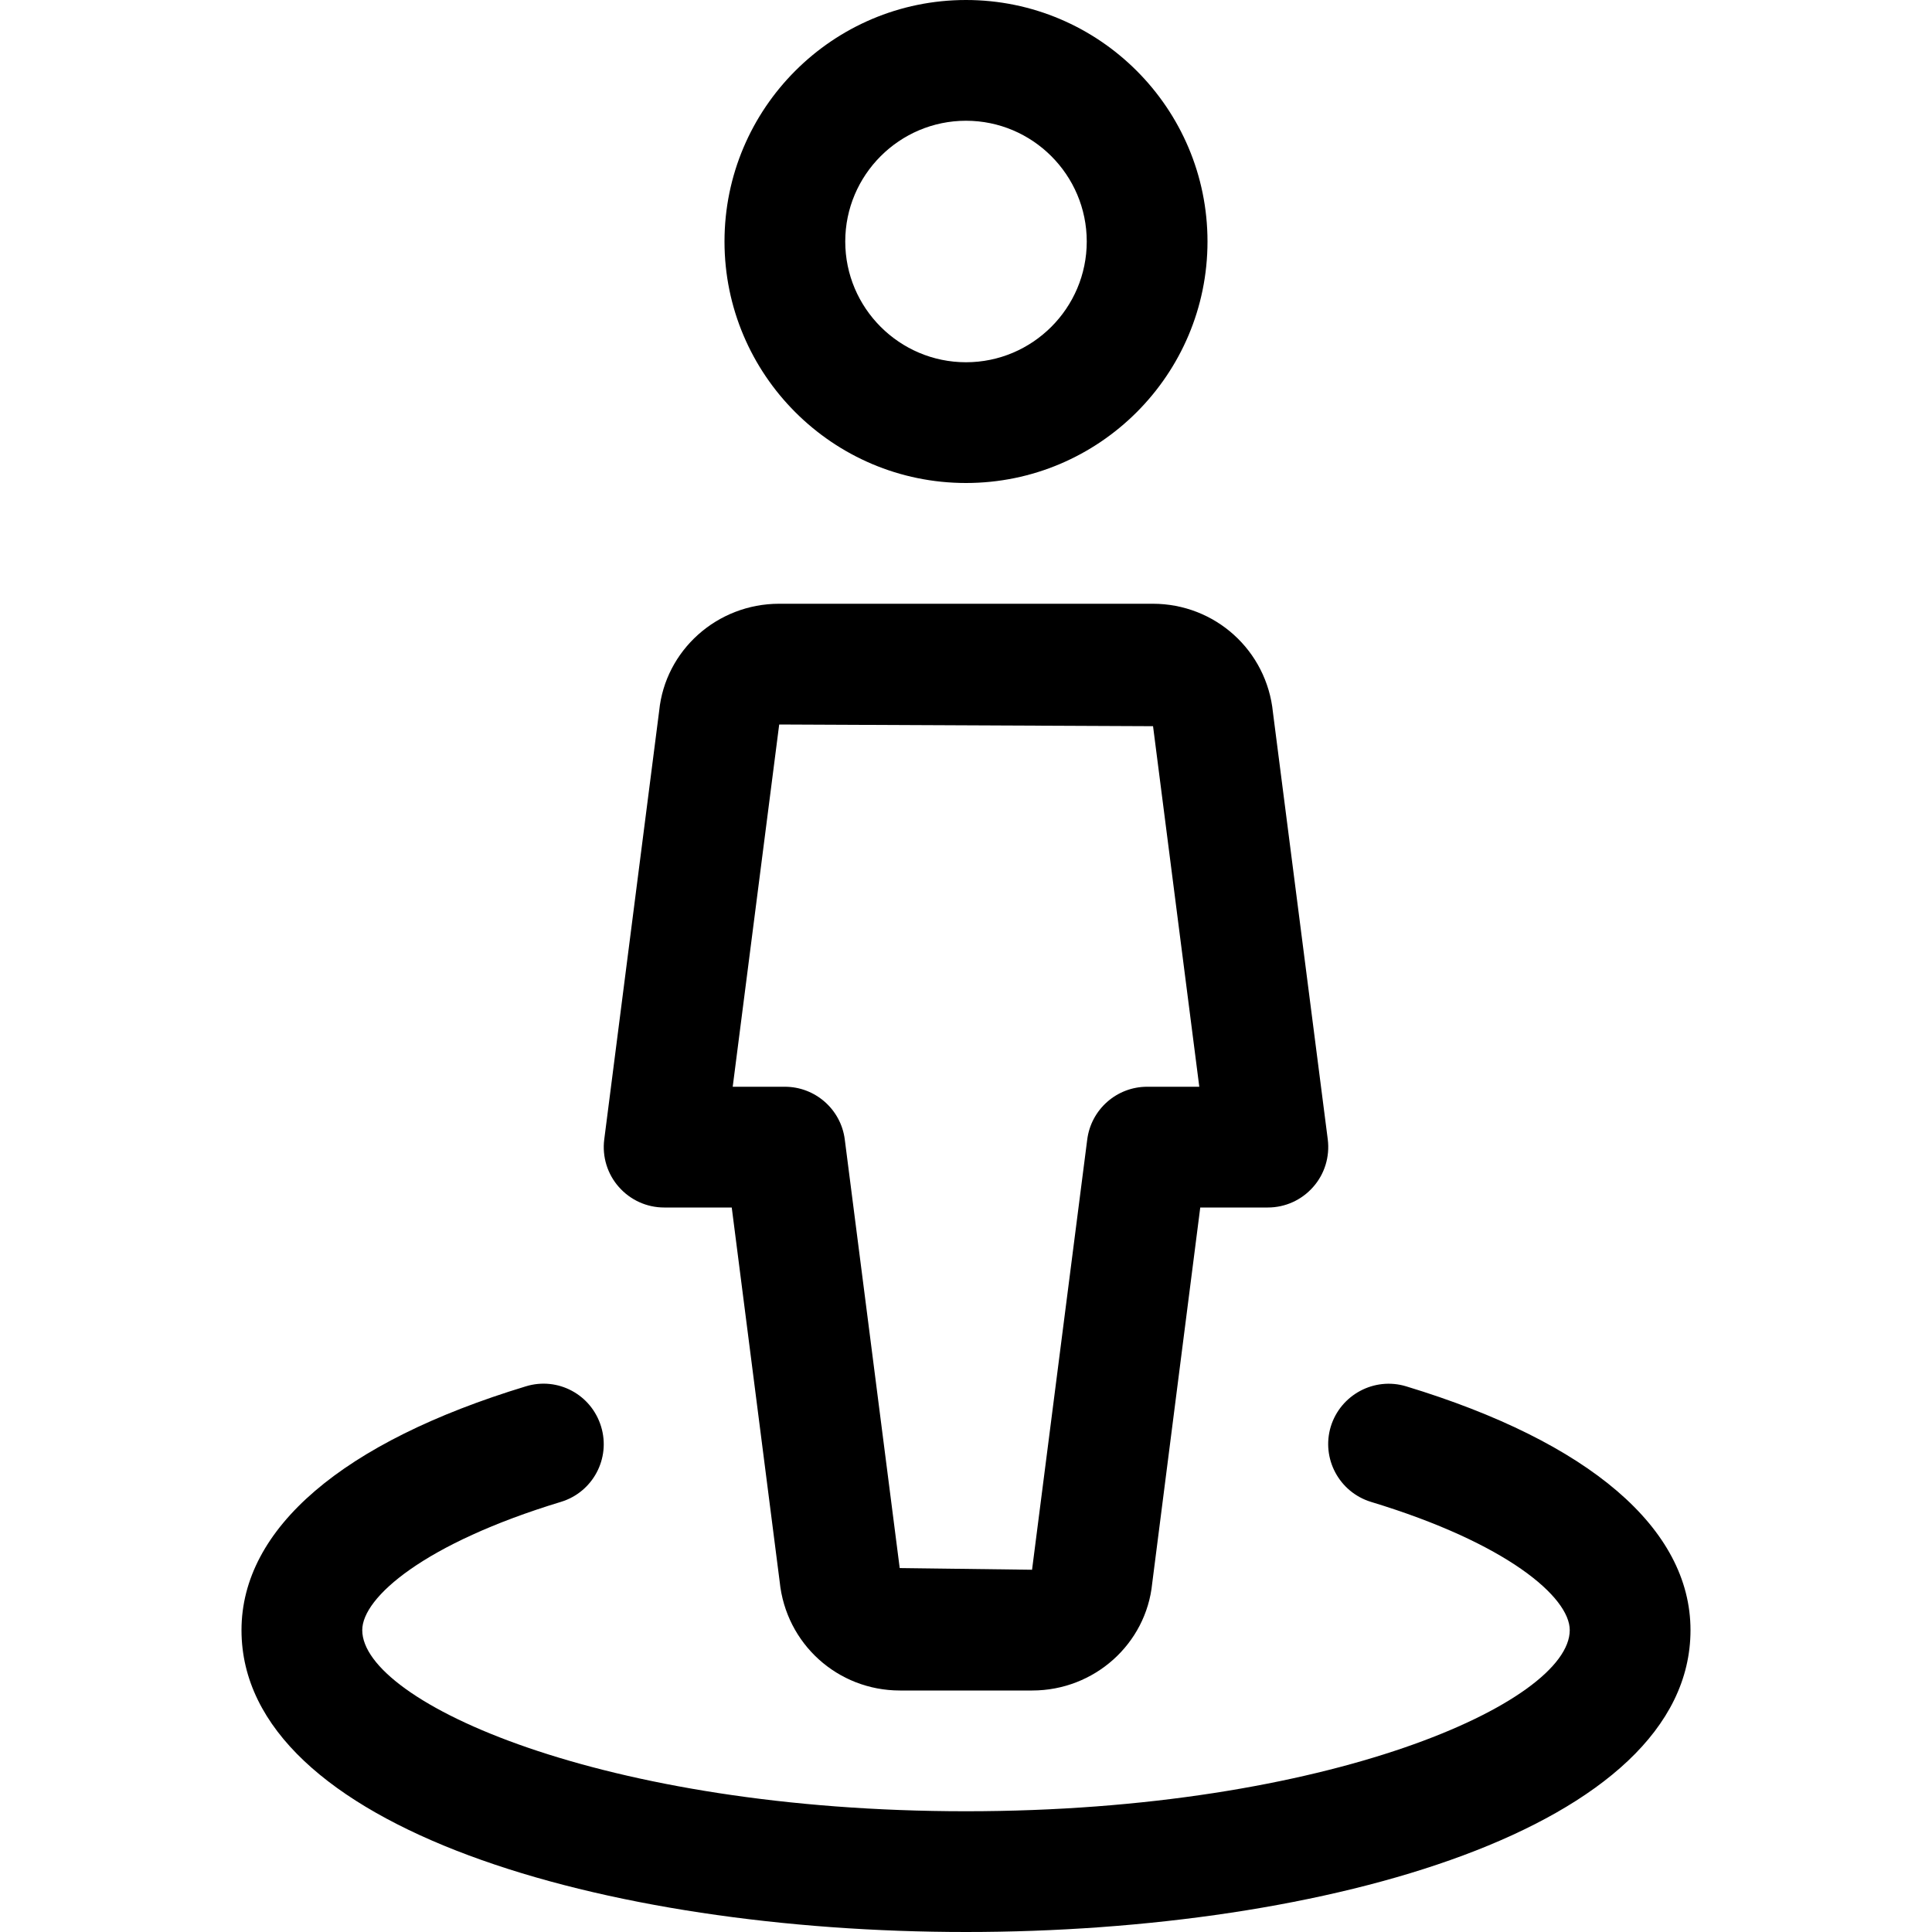
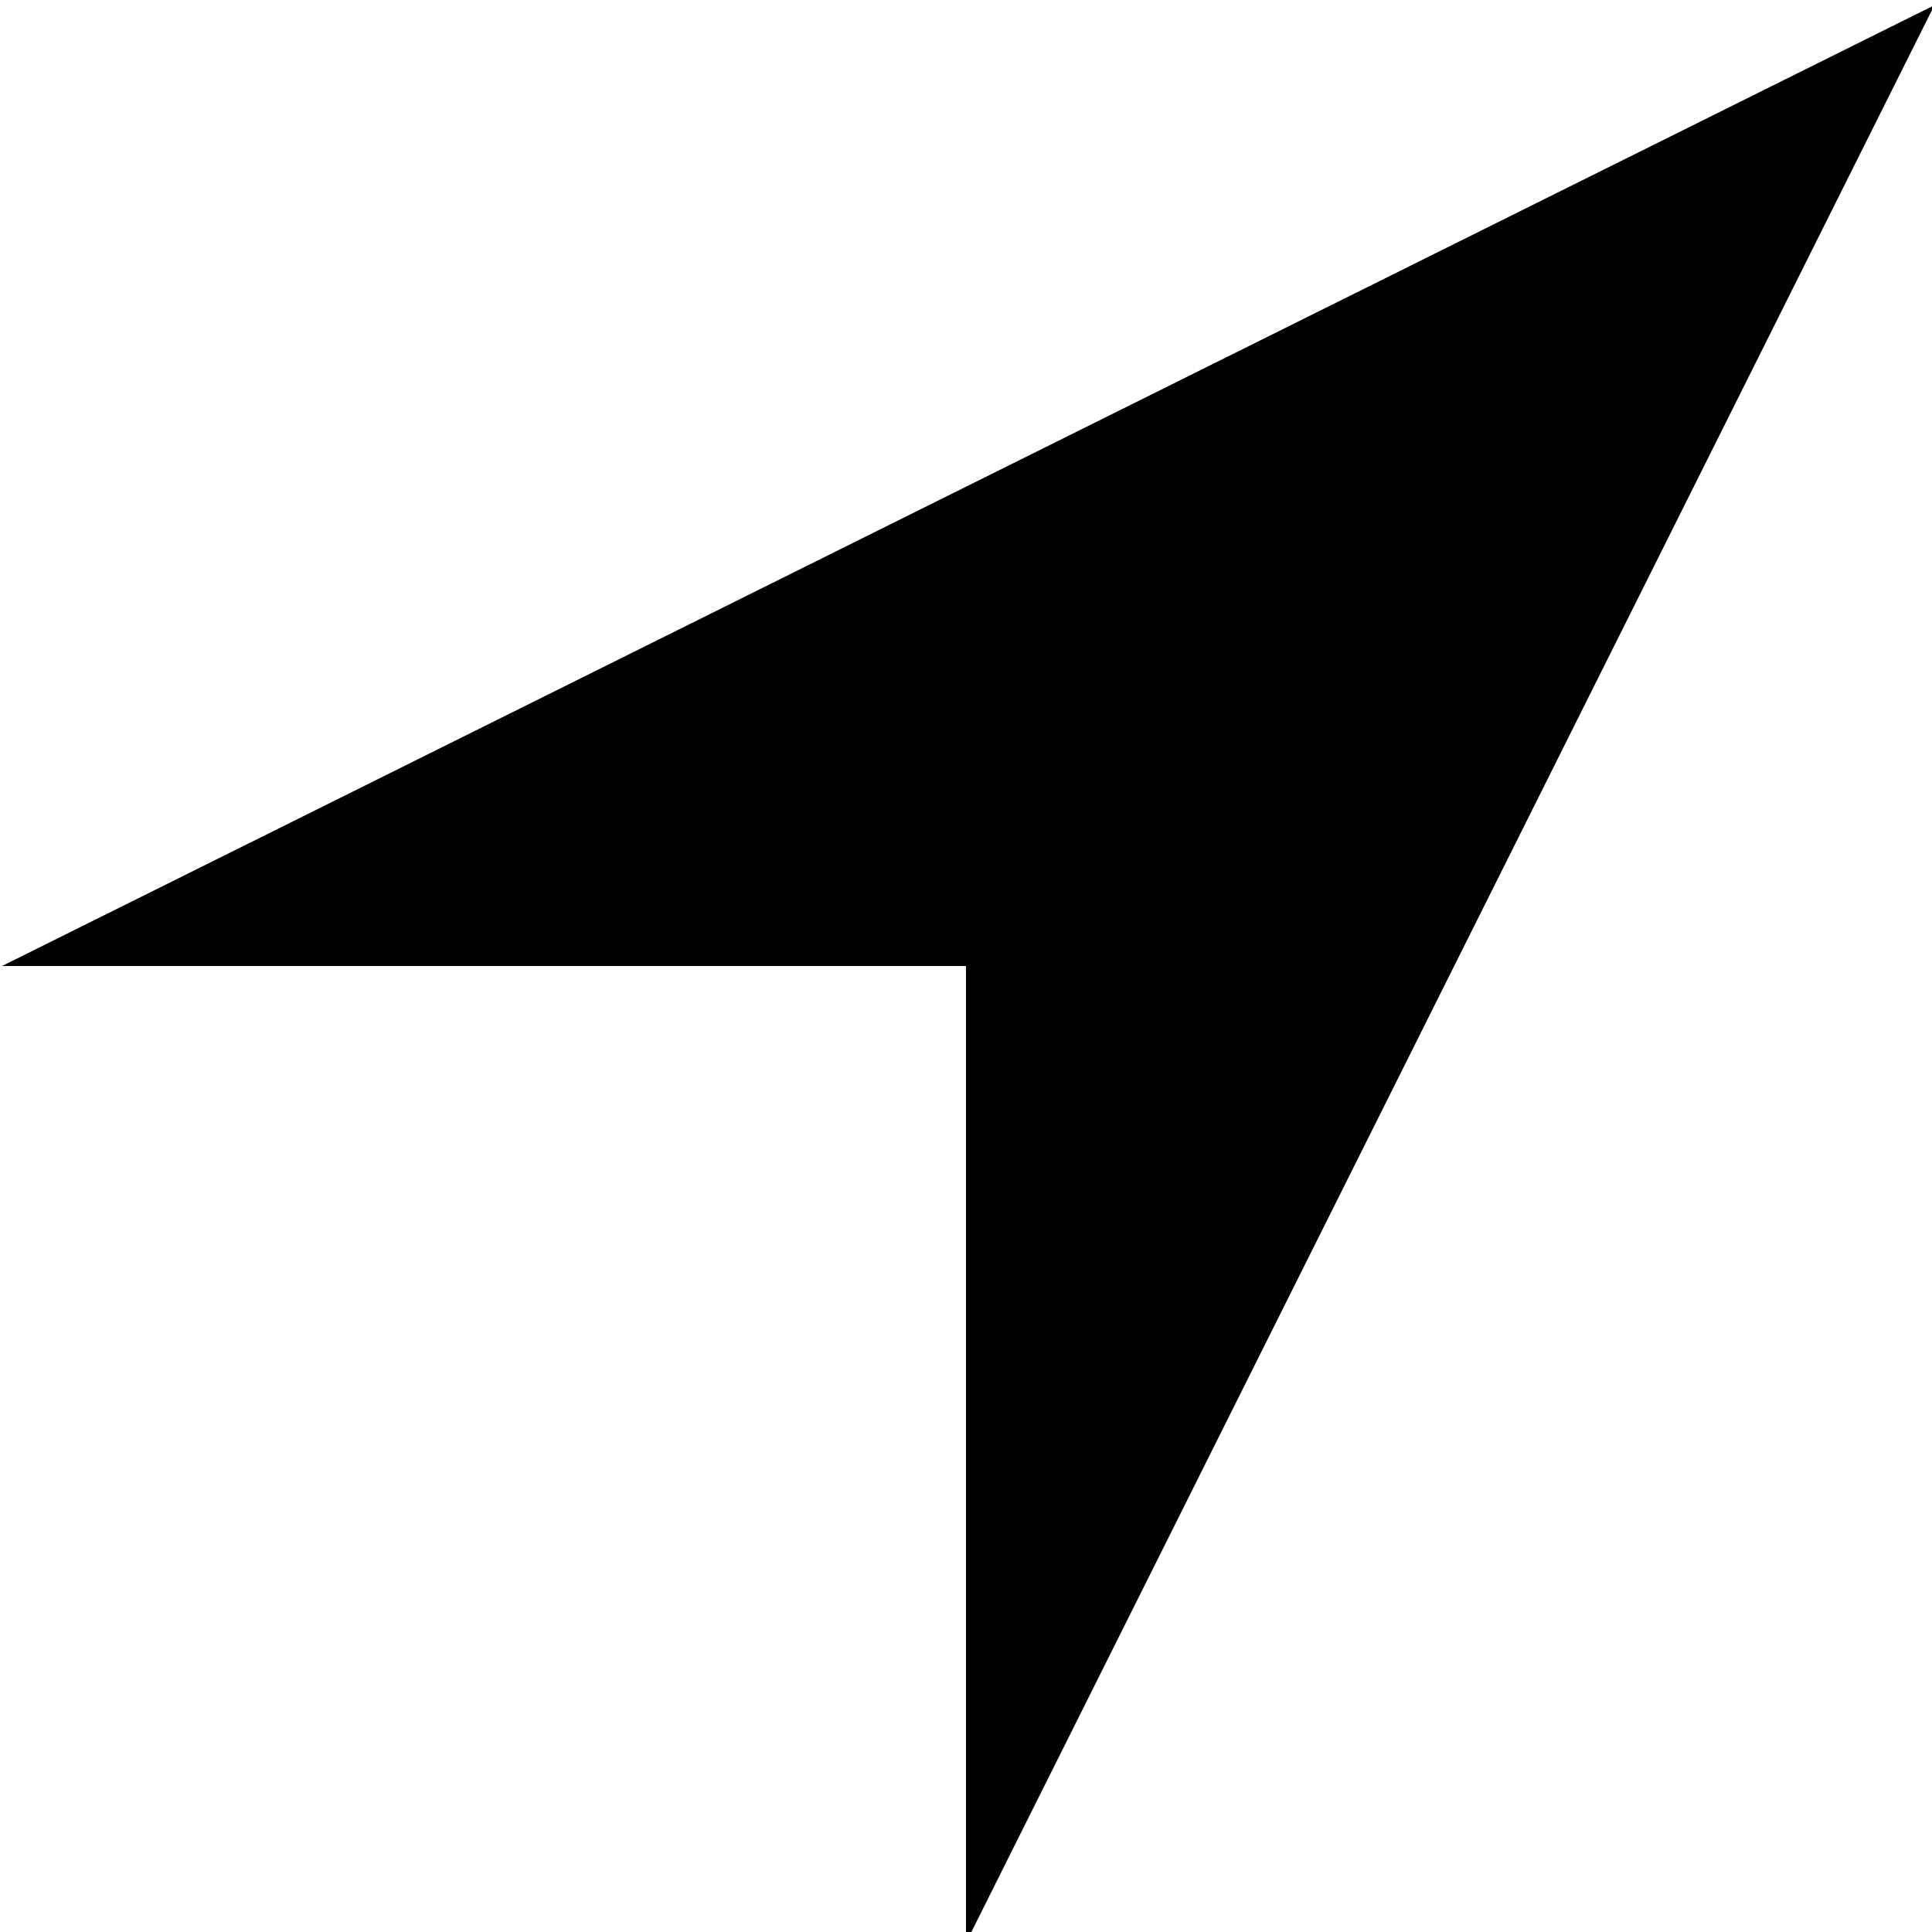
- <svg xmlns="http://www.w3.org/2000/svg" version="1.1" id="Capa_1" x="0px" y="0px" viewBox="0 0 512 512" style="enable-background:new 0 0 512 512;" xml:space="preserve">
-   <g>
-     <g>
-       <path d="M256,0c-35.296,0-64,28.704-64,64s28.704,64,64,64s64-28.704,64-64S291.296,0,256,0z M256,96c-17.632,0-32-14.368-32-32    s14.368-32,32-32s32,14.368,32,32S273.632,96,256,96z" />
+ <svg xmlns="http://www.w3.org/2000/svg" height="16px" version="1.1" viewBox="0 0 16 16" width="16px">
+   <defs />
+   <g fill="none" fill-rule="evenodd" id="Icons with numbers" stroke="none" stroke-width="1">
+     <g fill="#000000" id="Group" transform="translate(-144, -192)">
+       <path d="M144.017,200 L160.02,192.043 L152,208.089 L152,200 L144.017,200 Z M144.017,200" id="Path 221" />
    </g>
  </g>
-   <g>
-     <g>
-       <path d="M351.872,301.952L337.344,188.8c-1.632-16.416-15.328-28.8-31.84-28.8h-99.008c-16.512,0-30.208,12.384-31.808,28.384    l-14.56,113.6c-0.576,4.544,0.832,9.152,3.872,12.576c3.04,3.456,7.392,5.44,12,5.44h17.92l12.704,99.168    c1.664,16.448,15.36,28.832,31.872,28.832h35.04c16.512,0,30.208-12.384,31.808-28.384L318.08,320H336c4.608,0,8.96-1.984,12-5.44    C351.04,311.136,352.448,306.528,351.872,301.952z M304,288c-8.032,0-14.848,5.984-15.872,13.984L273.504,416l-35.072-0.448    l-14.56-113.6C222.848,293.984,216.032,288,208,288h-13.824l12.32-96l99.072,0.448L317.824,288H304z" />
-     </g>
-   </g>
-   <g>
-     <g>
-       <path d="M372.64,367.392c-8.448-2.56-17.376,2.24-19.968,10.656c-2.56,8.448,2.208,17.376,10.656,19.968    C399.52,408.992,416,423.328,416,432c0,19.104-63.808,48-160,48S96,451.104,96,432c0-8.672,16.48-23.008,52.64-33.984    c8.448-2.56,13.248-11.488,10.656-19.968S147.84,364.8,139.36,367.392C90.752,382.144,64,405.088,64,432    c0,52.512,96.608,80,192,80s192-27.488,192-80C448,405.088,421.248,382.144,372.64,367.392z" />
-     </g>
-   </g>
-   <g>
- </g>
-   <g>
- </g>
-   <g>
- </g>
-   <g>
- </g>
-   <g>
- </g>
-   <g>
- </g>
-   <g>
- </g>
-   <g>
- </g>
-   <g>
- </g>
-   <g>
- </g>
-   <g>
- </g>
-   <g>
- </g>
-   <g>
- </g>
-   <g>
- </g>
-   <g>
- </g>
</svg>
